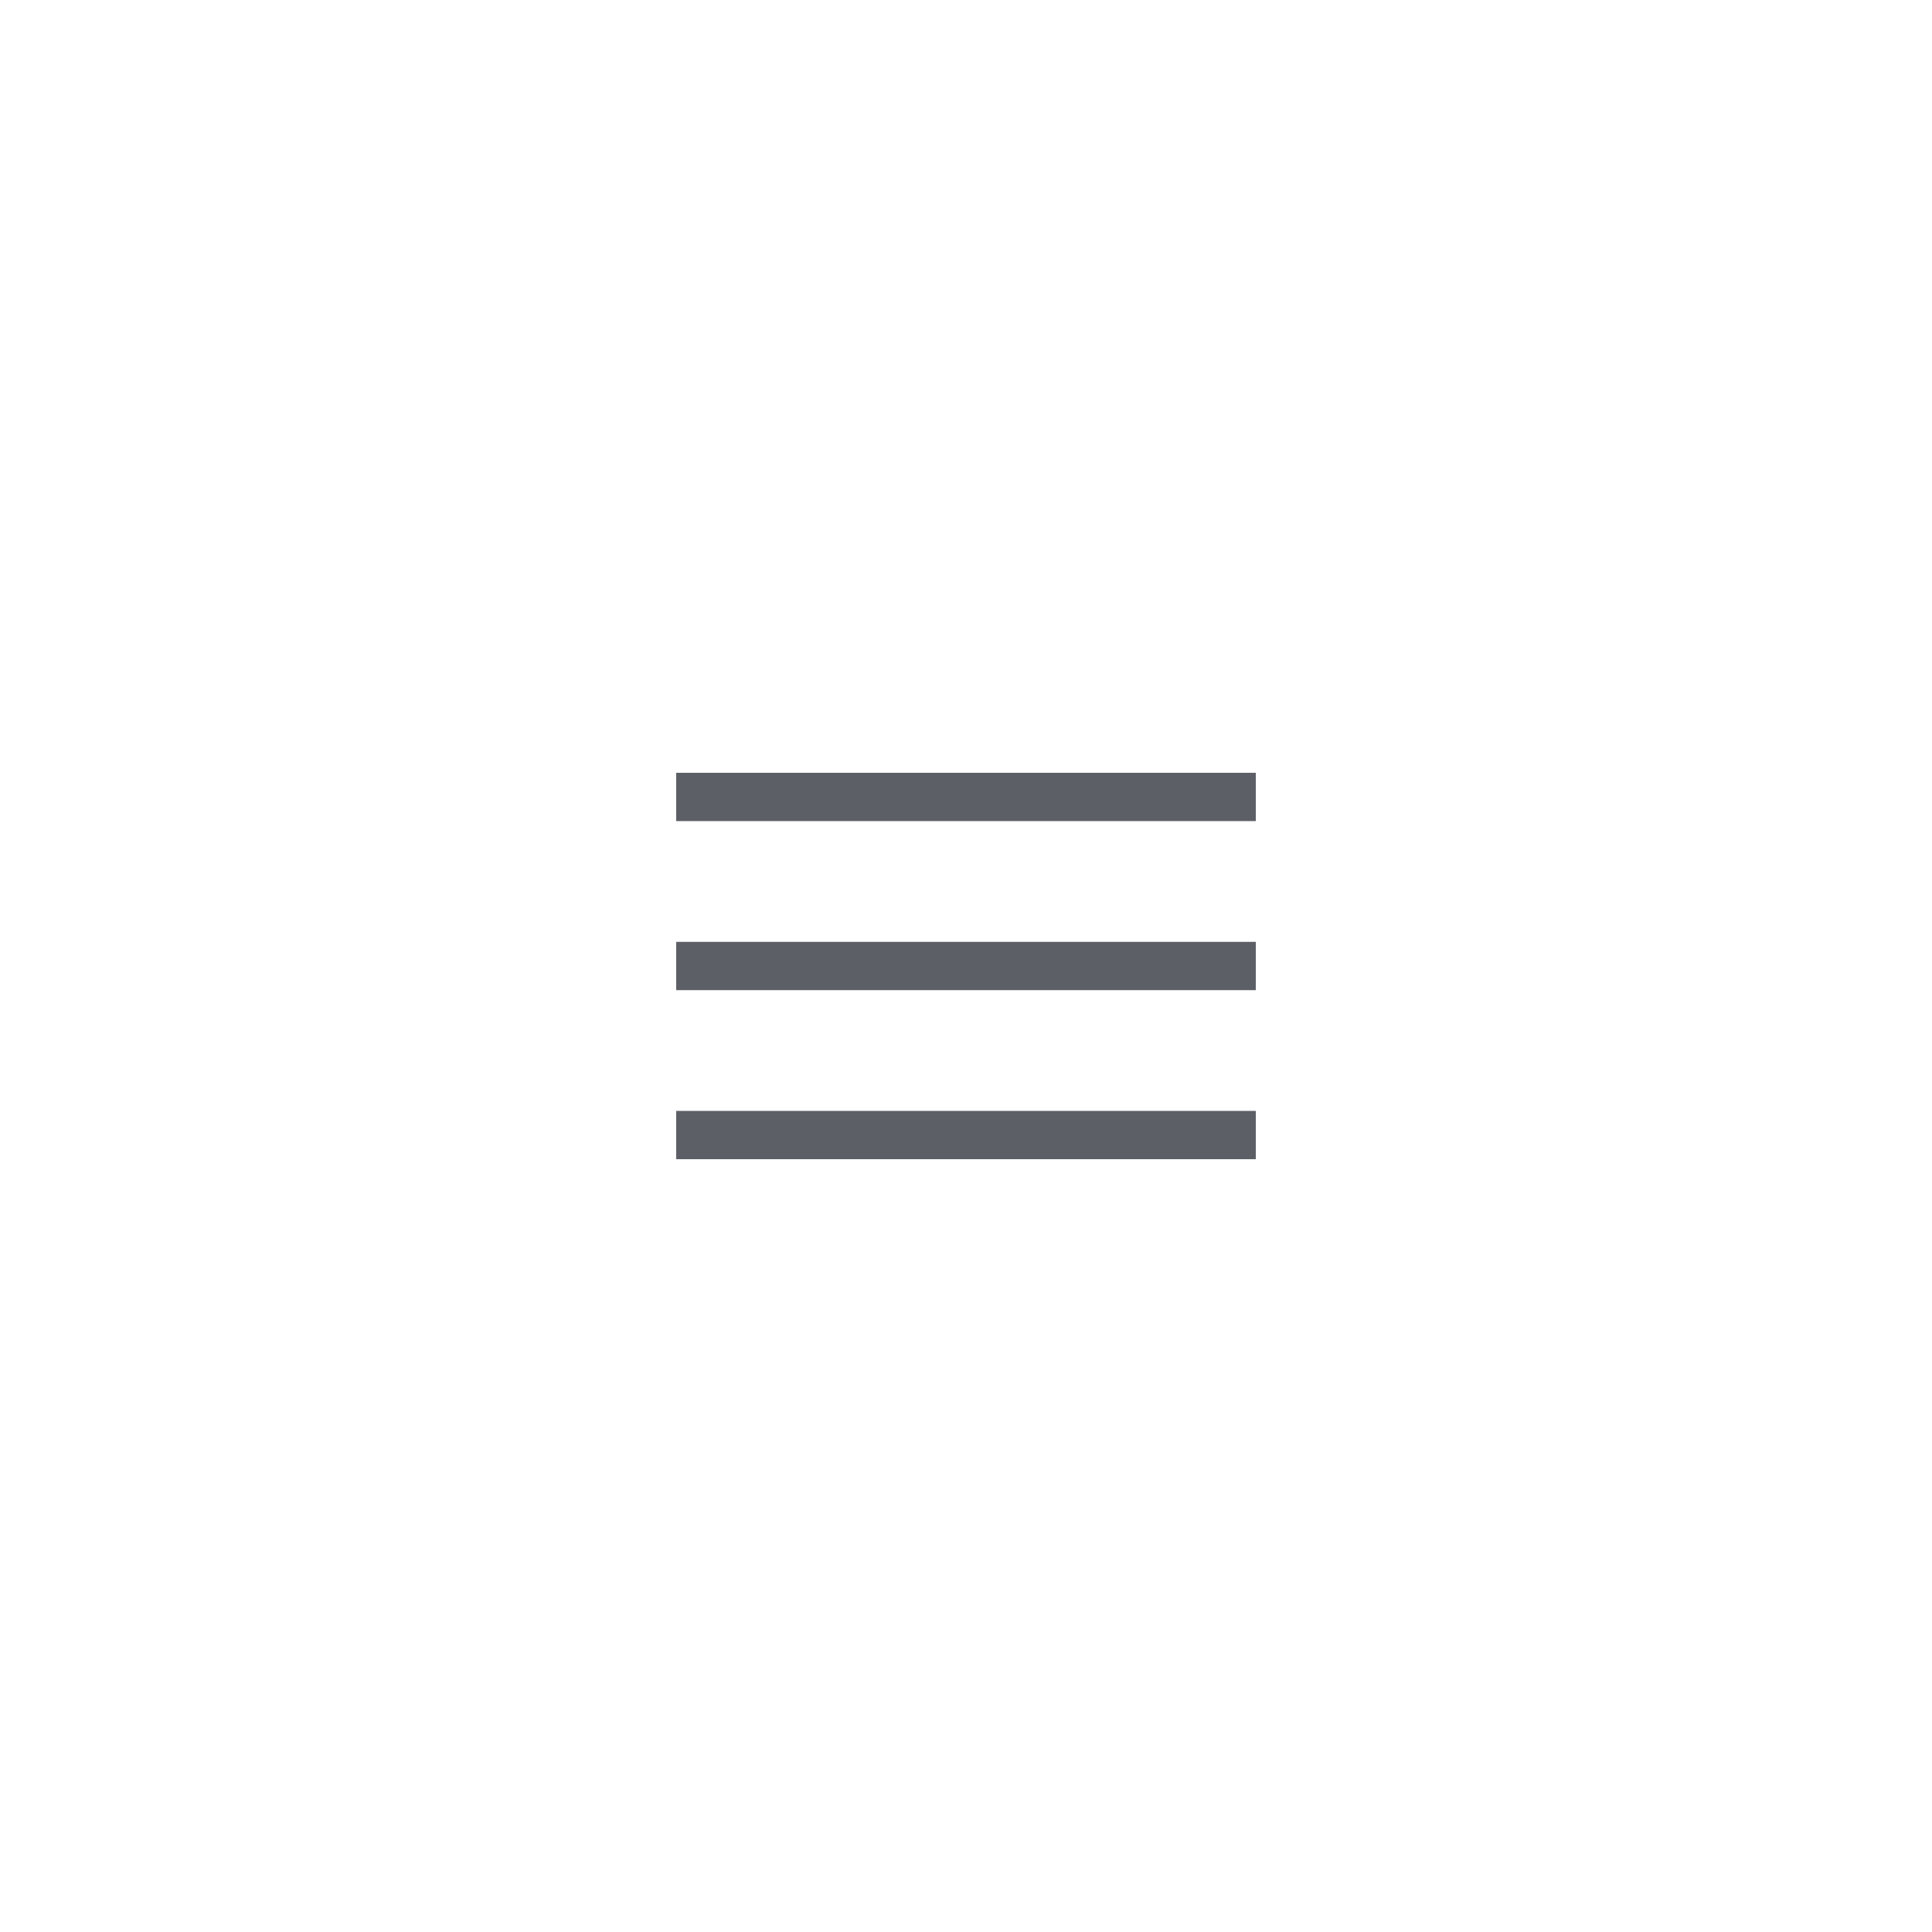
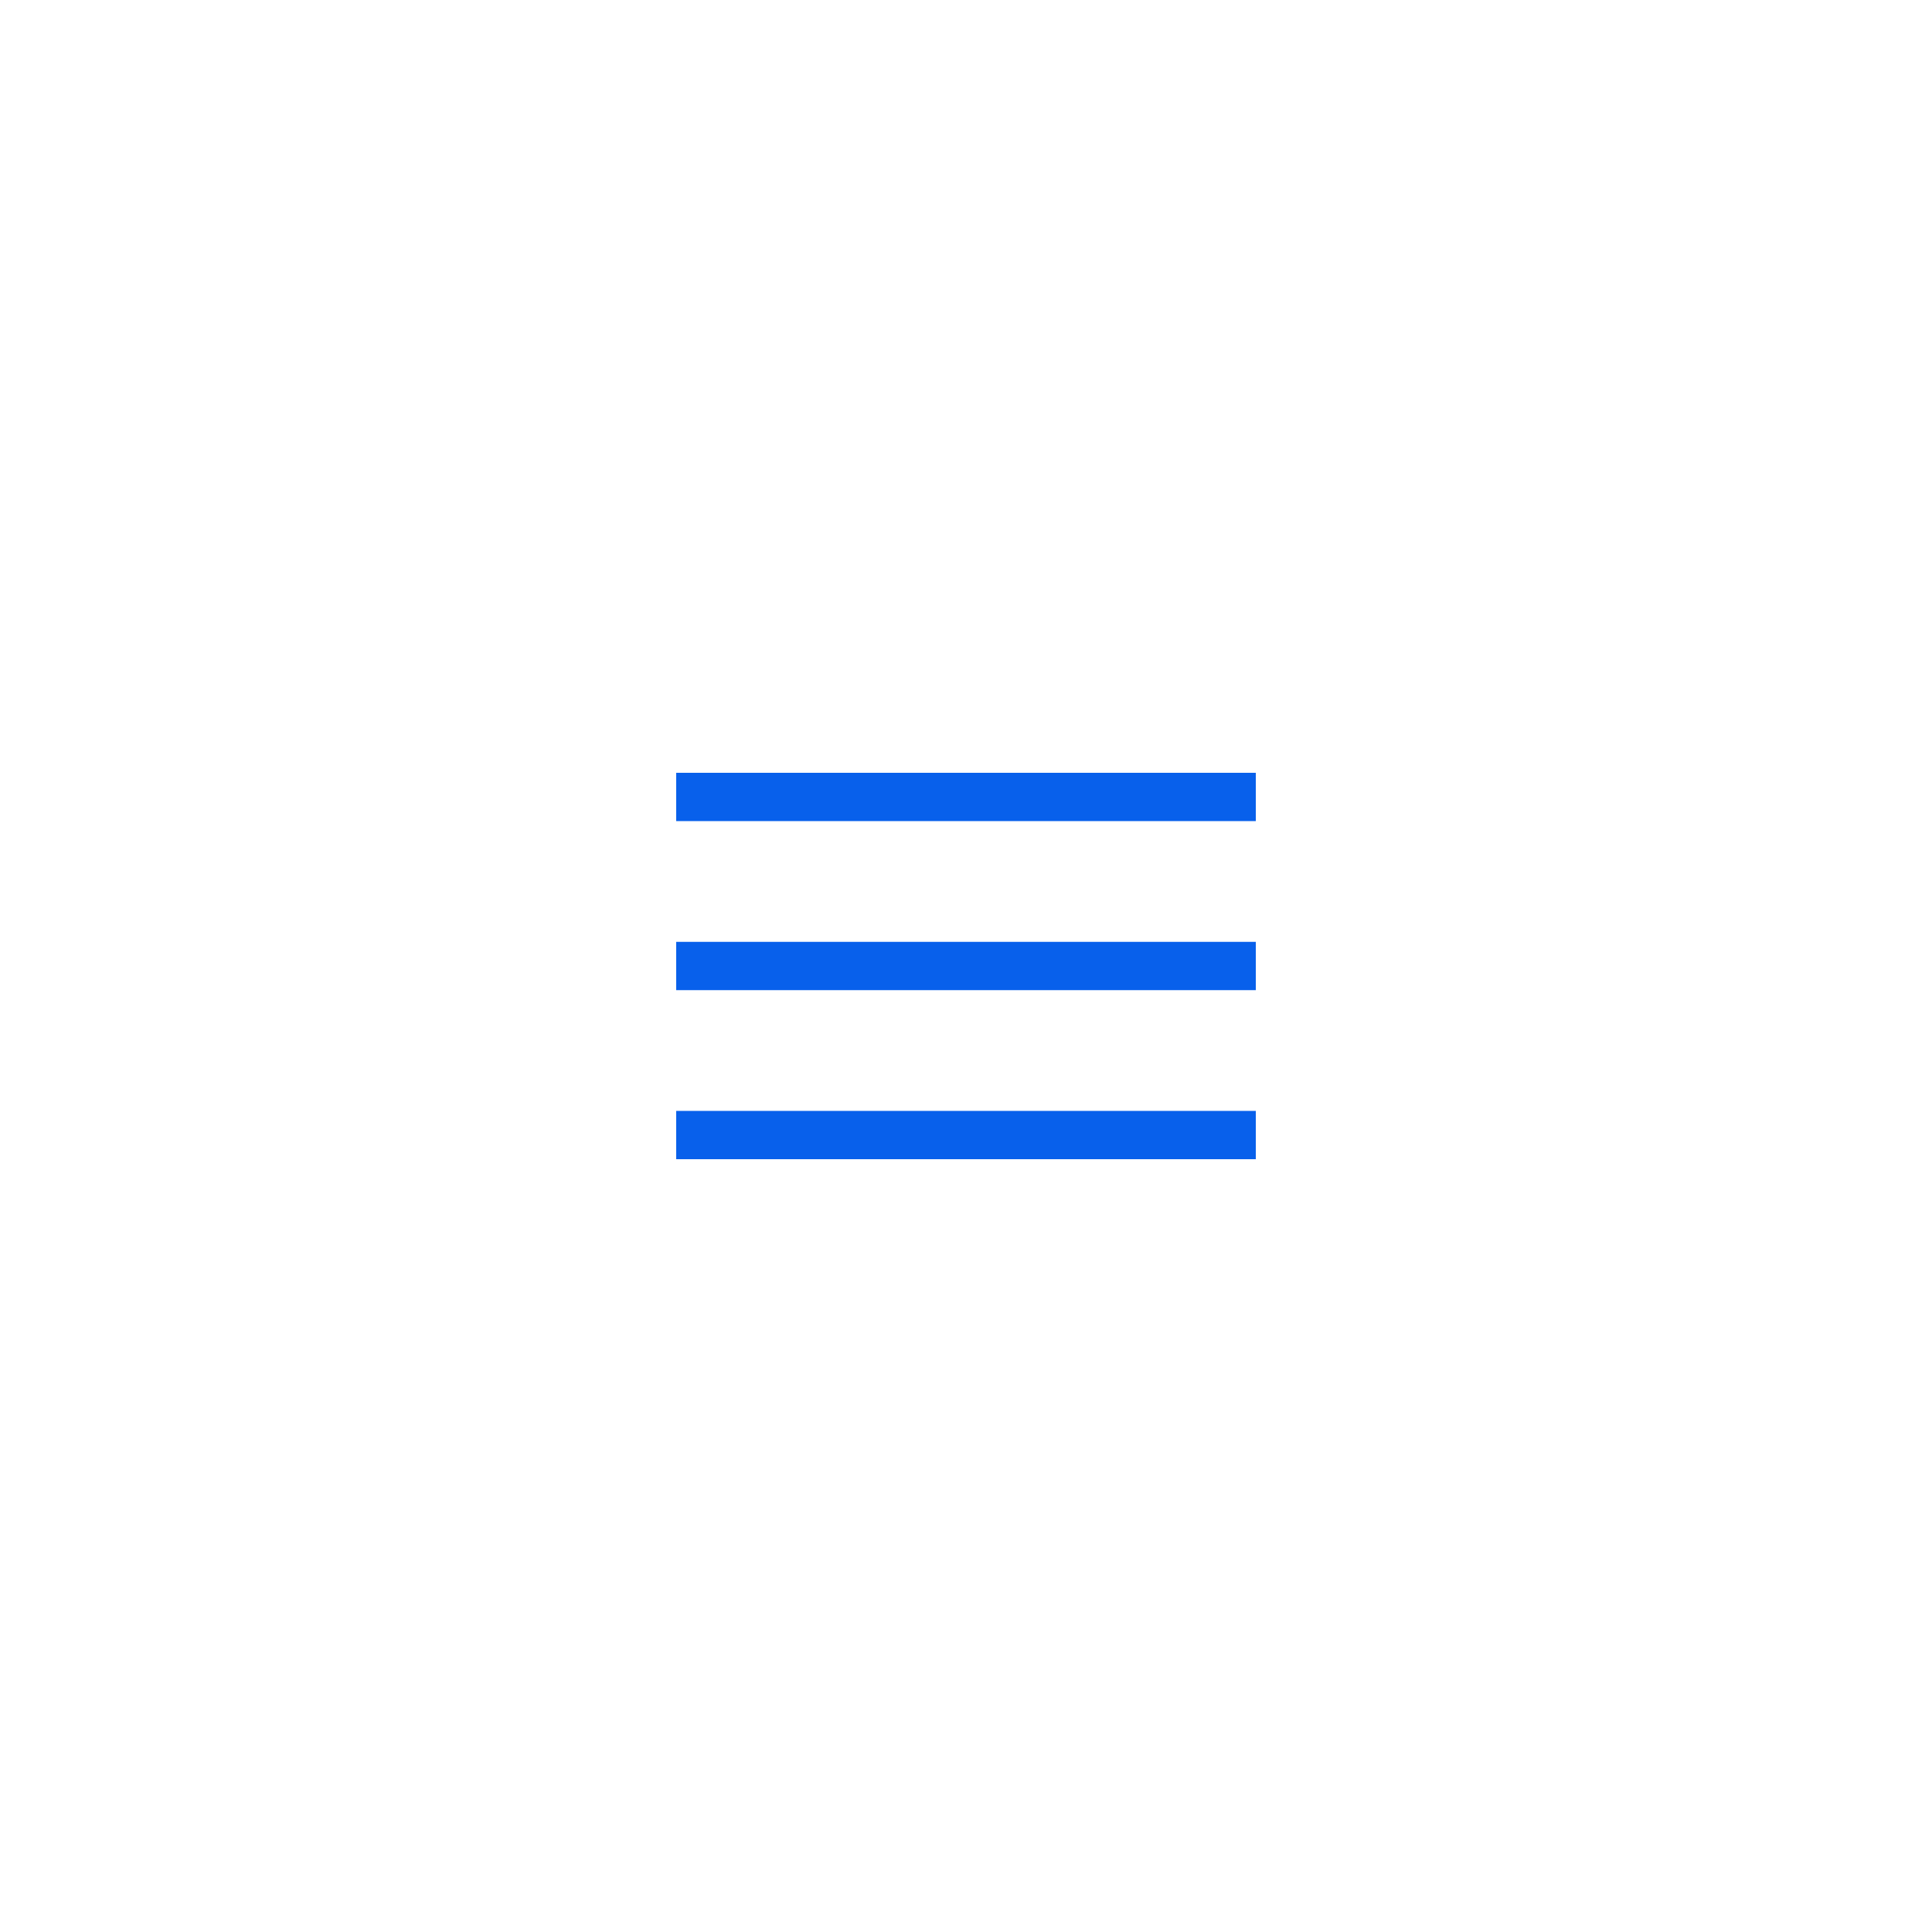
<svg xmlns="http://www.w3.org/2000/svg" enable-background="new 0 0 80 80" height="80" viewBox="0 0 80 80" width="80">
-   <path d="m28 32v2h24v-2zm0 16h24v-2h-24zm0-7h24v-2h-24z" fill="#5c6066" />
+   <path d="m28 32v2h24v-2zm0 16h24v-2h-24zm0-7h24v-2h-24z" fill="#0860eb" />
</svg>
